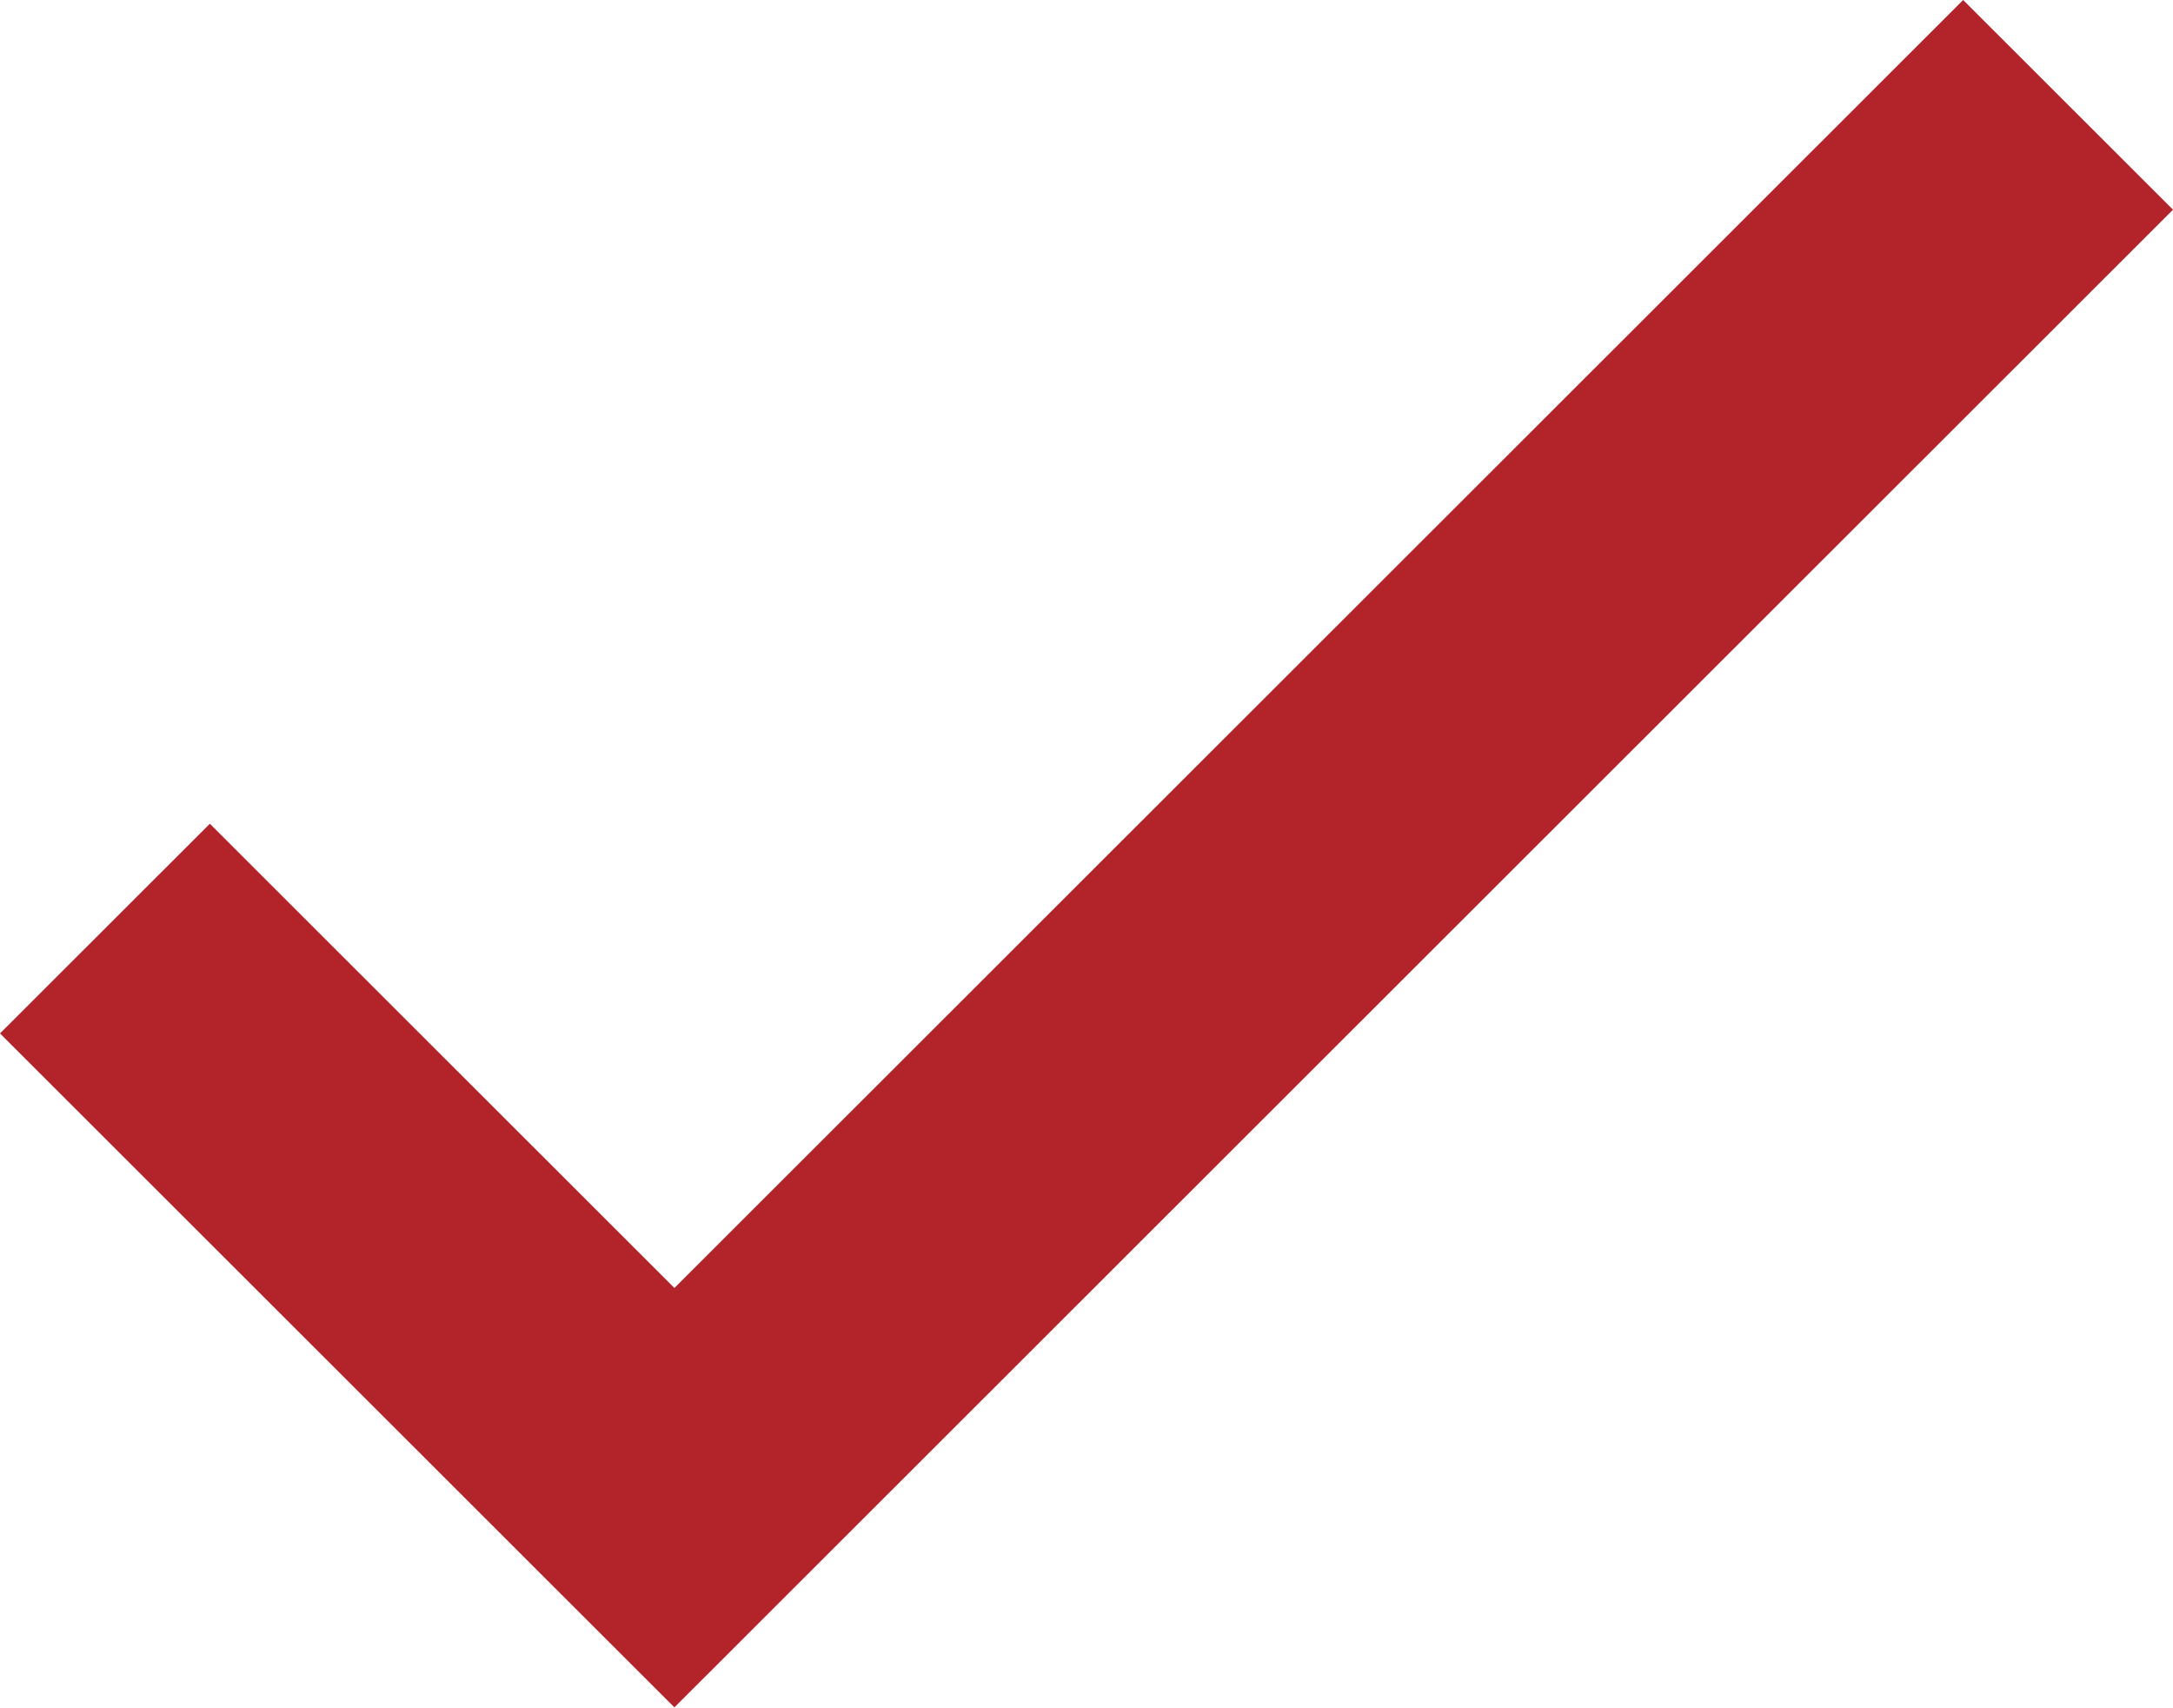
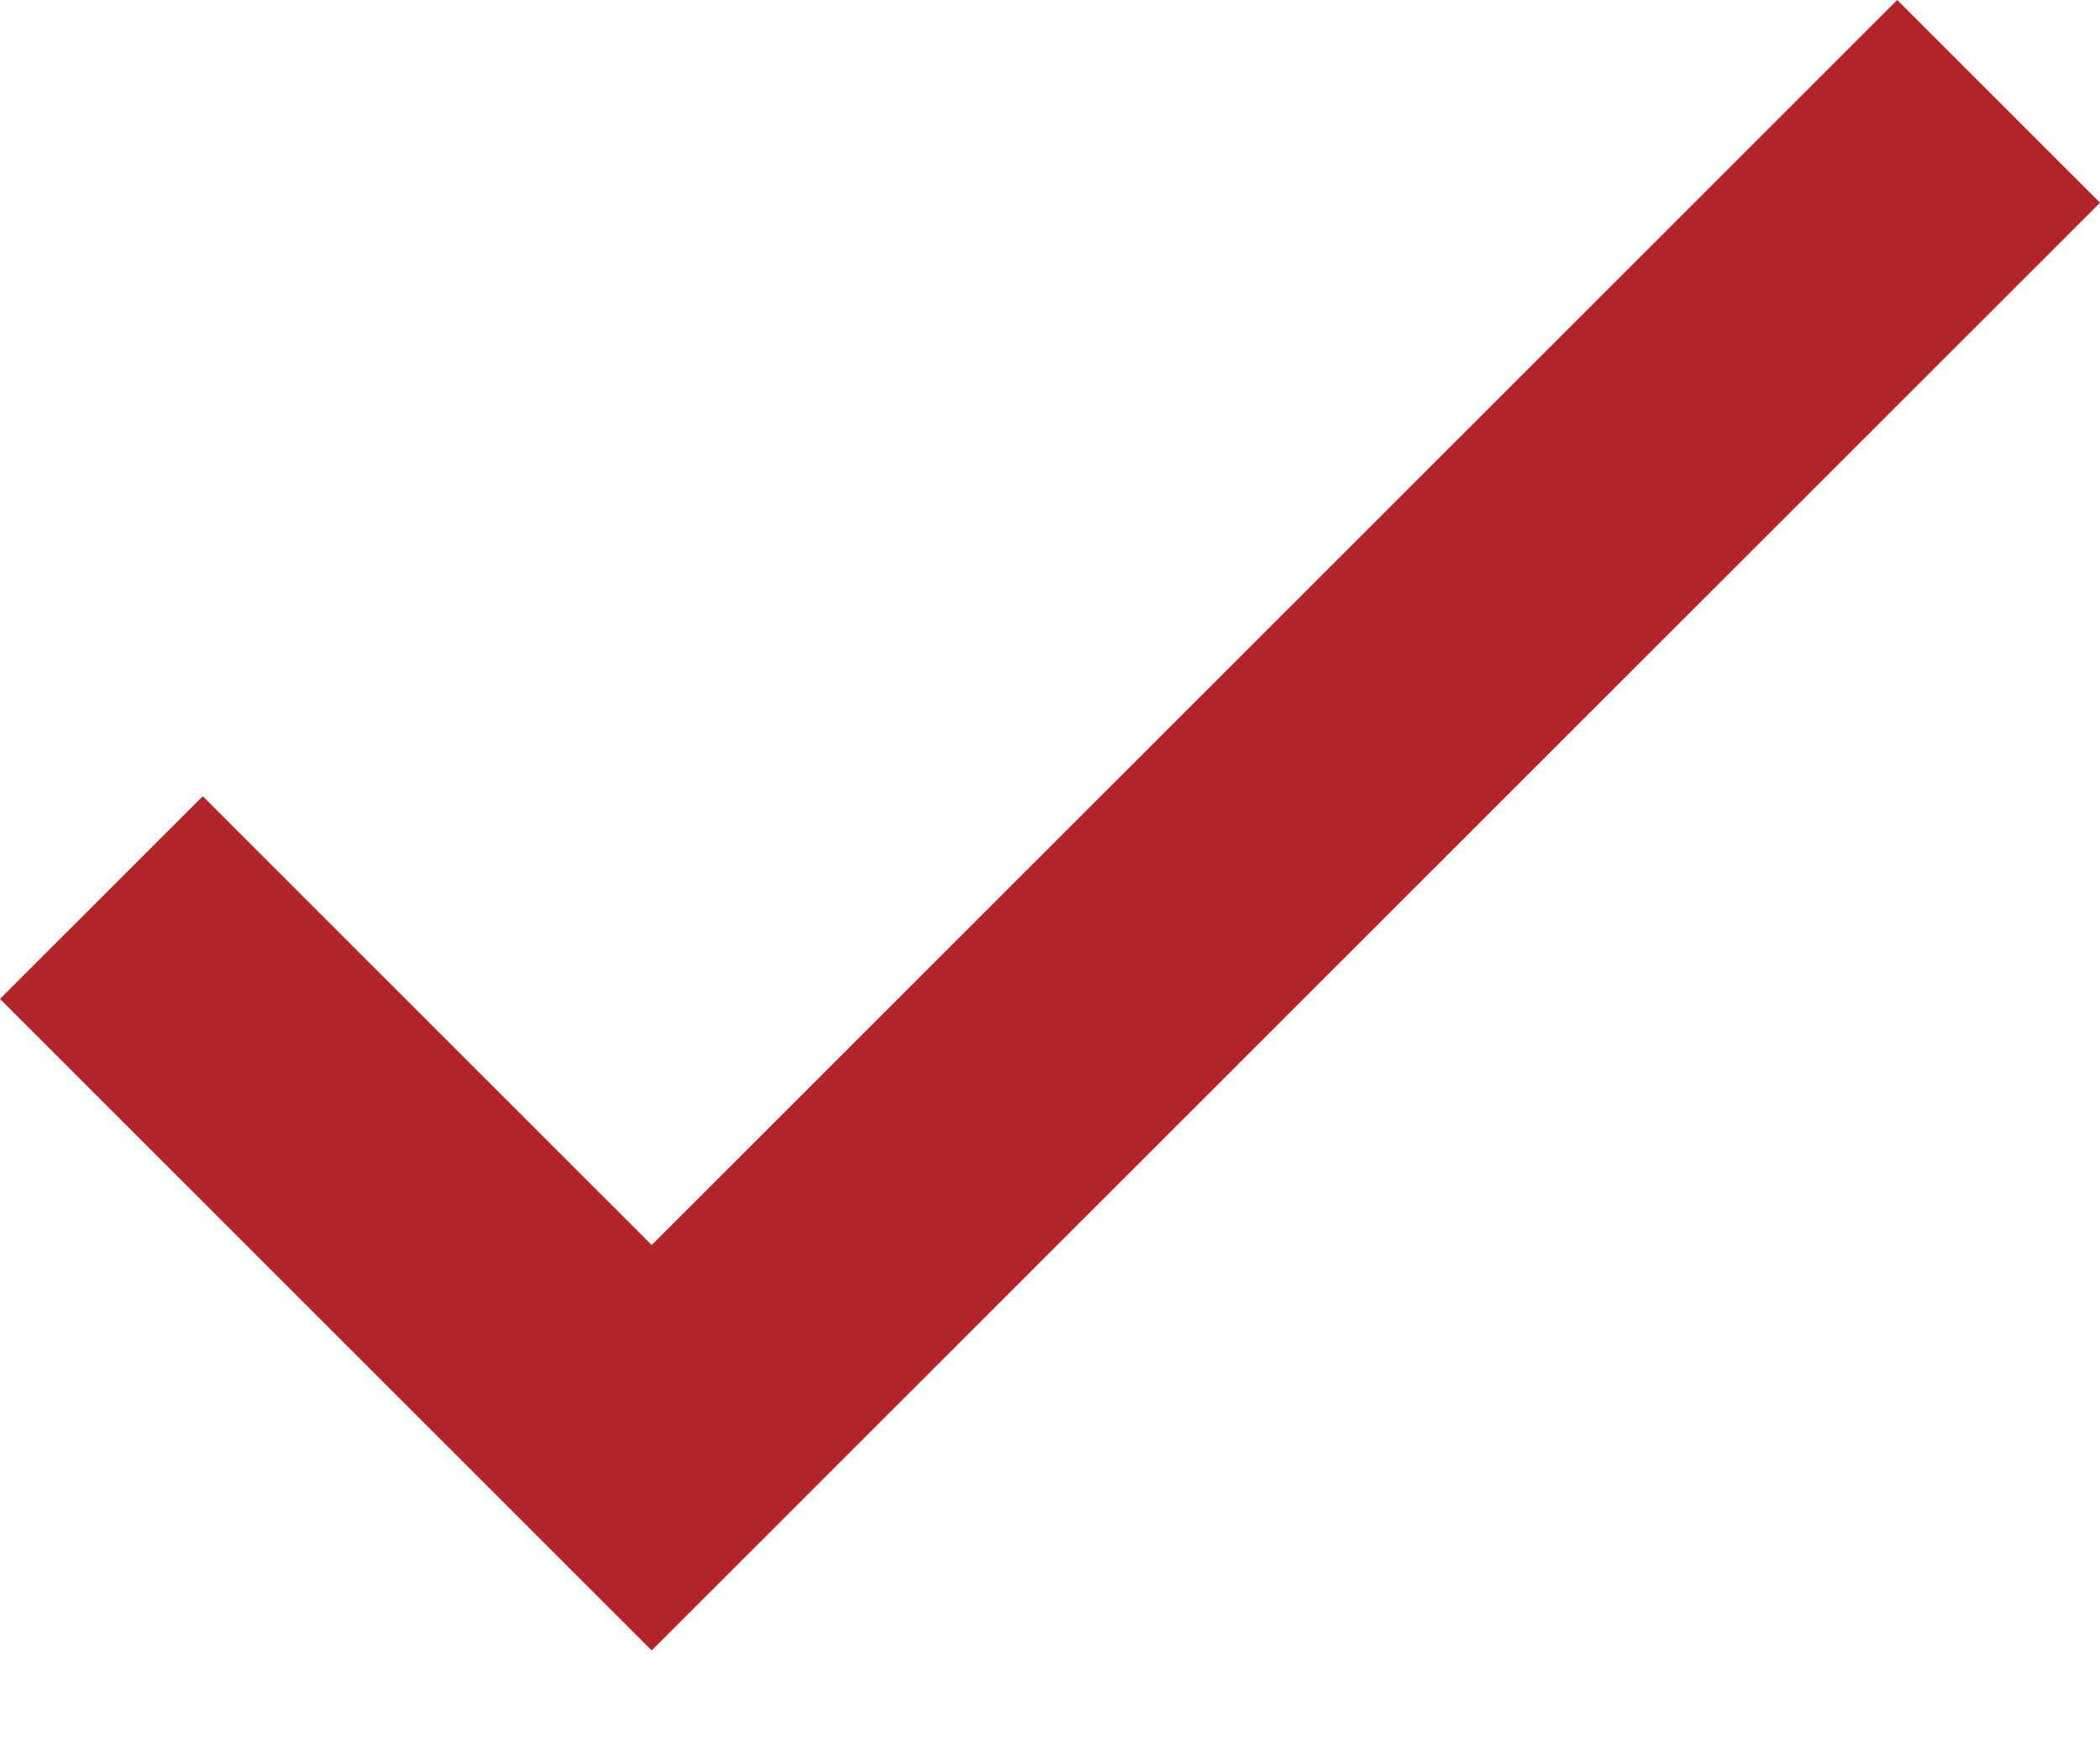
- <svg xmlns="http://www.w3.org/2000/svg" width="14" height="11" viewBox="0 0 14 11" fill="none">
-   <path fill-rule="evenodd" clip-rule="evenodd" d="M1.352 5.307L0 6.658L4.345 11L14 1.351L12.648 0L4.345 8.298L1.352 5.307Z" fill="#B2242A" />
+ <svg xmlns="http://www.w3.org/2000/svg" width="18" height="15" viewBox="0 0 18 15" fill="none">
+   <path fill-rule="evenodd" clip-rule="evenodd" d="M1.738 6.823L0 8.56L5.586 14.143L18 1.737L16.262 0L5.586 10.669L1.738 6.823Z" fill="#B2242A" />
</svg>
